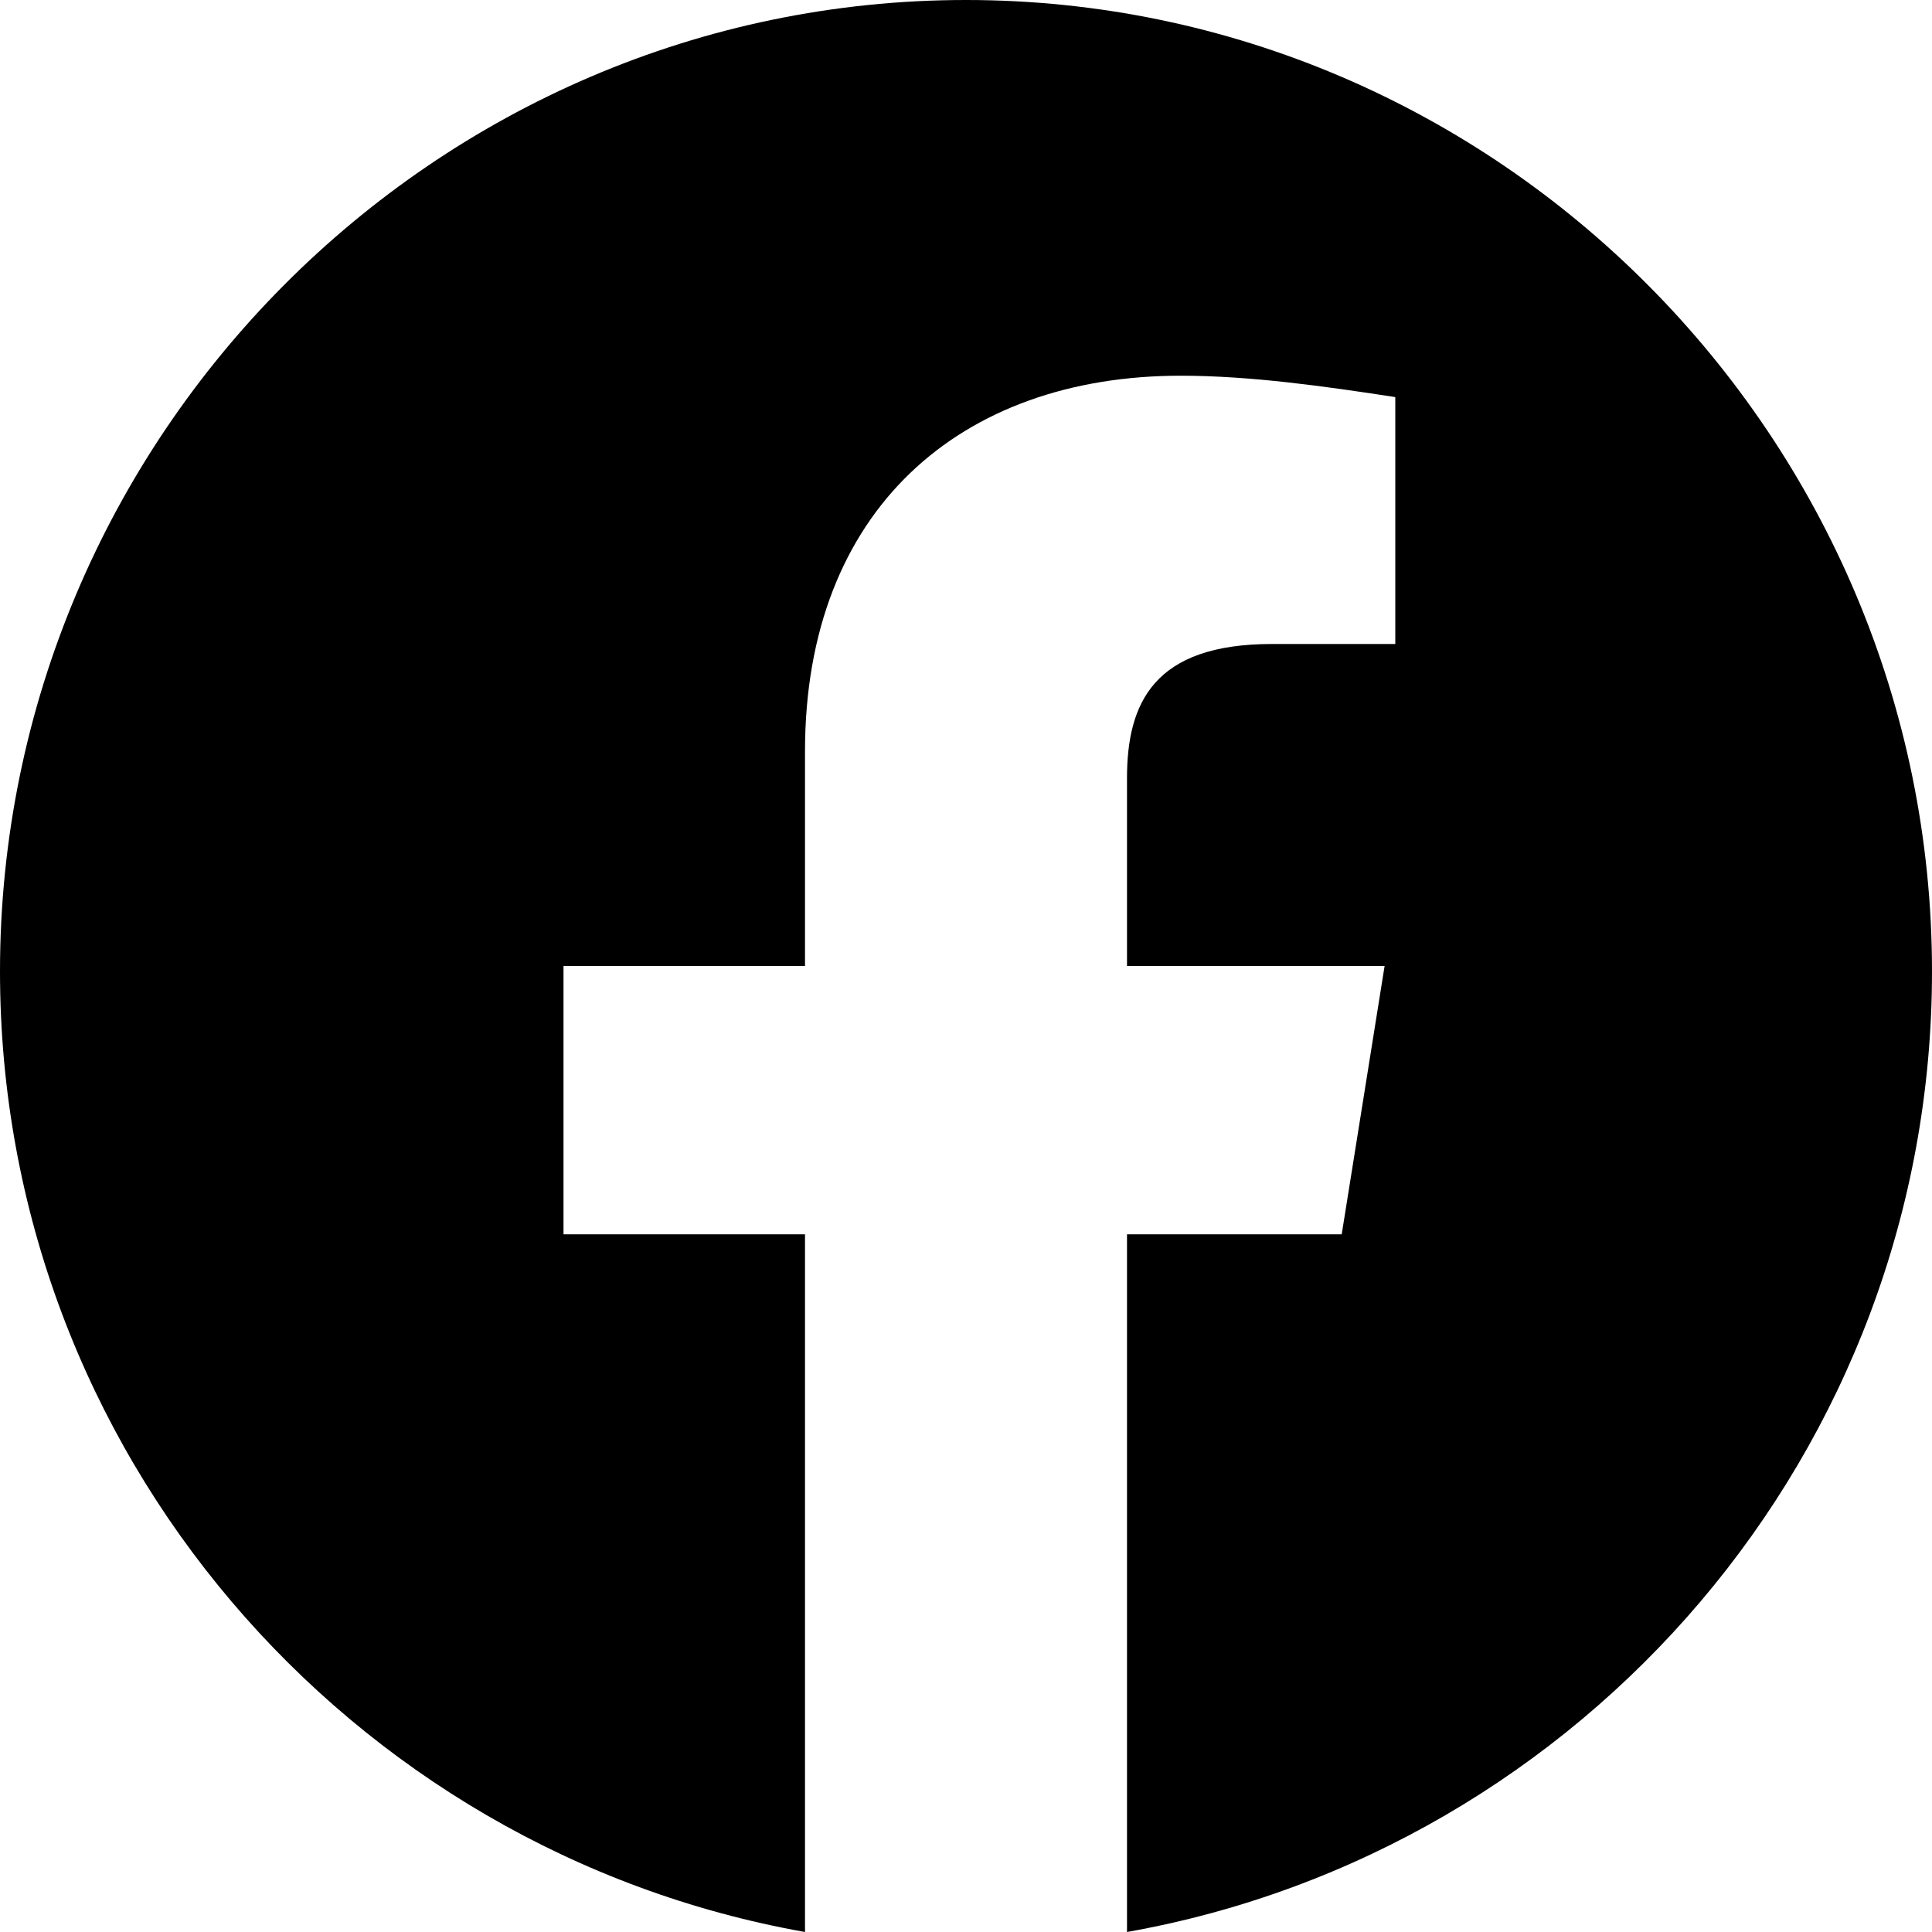
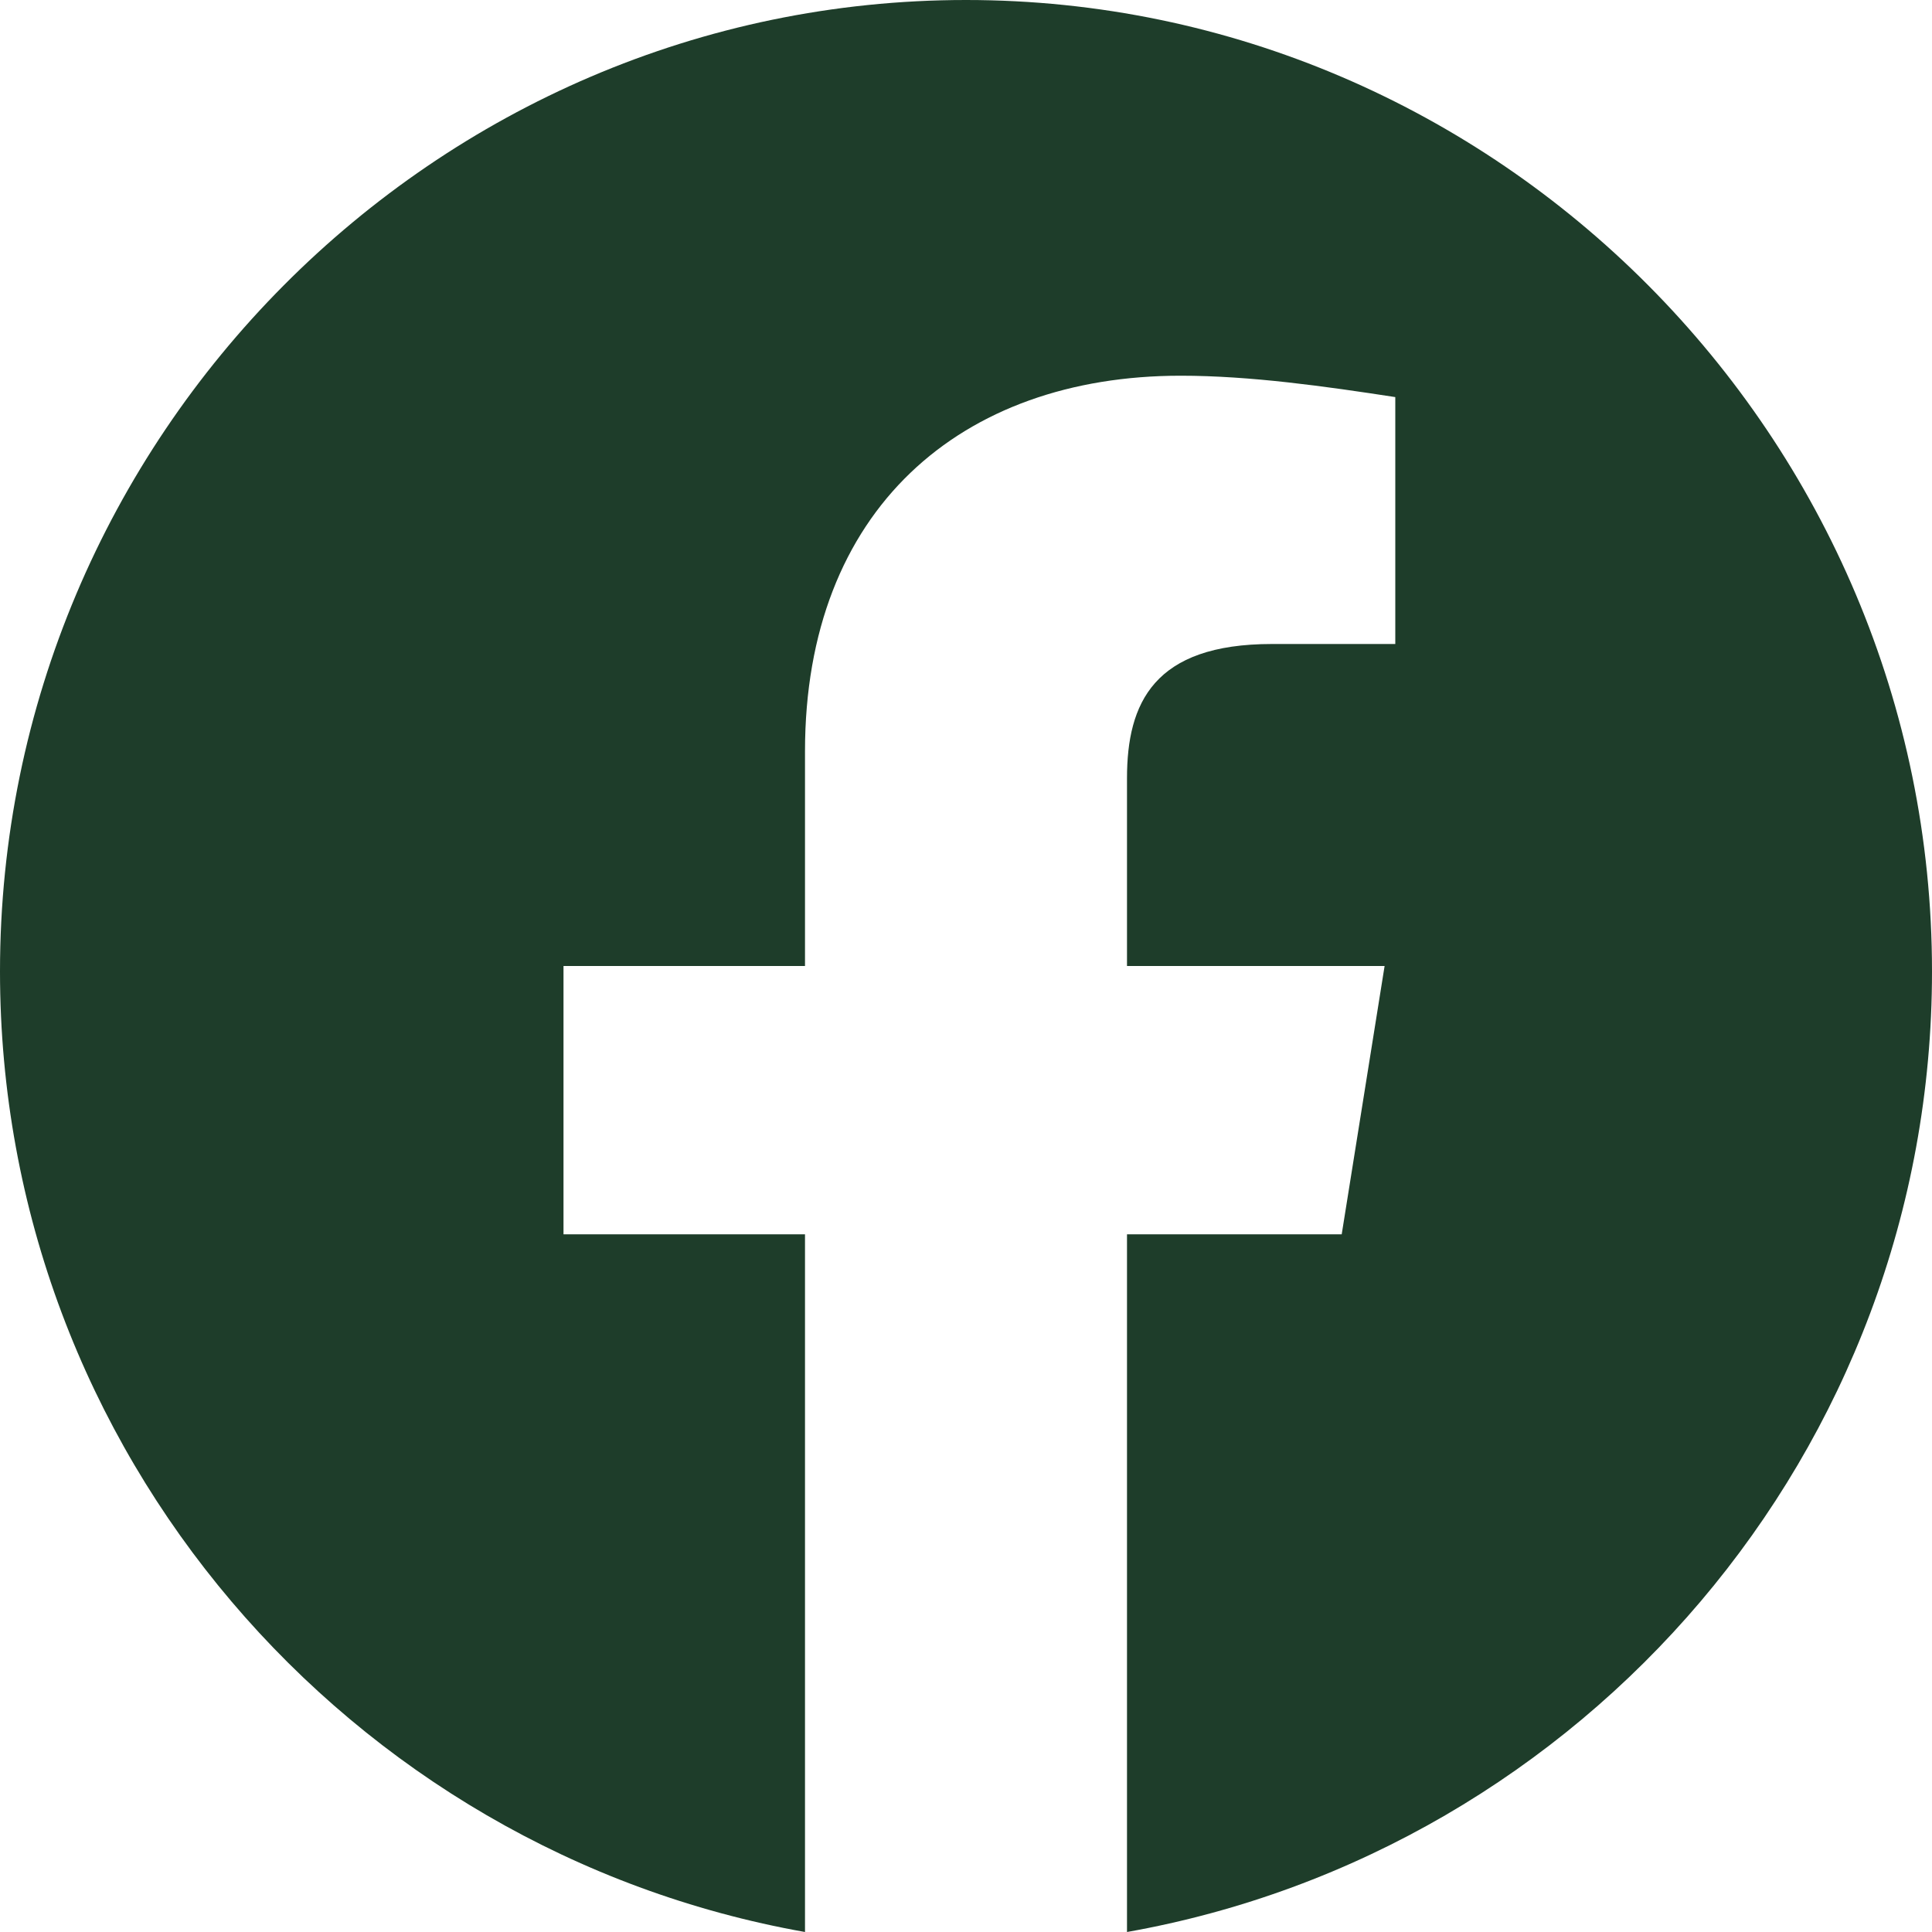
<svg xmlns="http://www.w3.org/2000/svg" width="30" height="30" viewBox="0 0 30 30" fill="none">
-   <path fill-rule="evenodd" clip-rule="evenodd" d="M0 15.084C0 22.541 5.416 28.742 12.5 30V19.166H8.75V15H12.5V11.666C12.5 7.916 14.916 5.834 18.334 5.834C19.416 5.834 20.584 6 21.666 6.166V10H19.75C17.916 10 17.5 10.916 17.5 12.084V15H21.5L20.834 19.166H17.5V30C24.584 28.742 30 22.543 30 15.084C30 6.787 23.25 0 15 0C6.75 0 0 6.787 0 15.084Z" fill="black" />
+   <path fill-rule="evenodd" clip-rule="evenodd" d="M0 15.084C0 22.541 5.416 28.742 12.5 30V19.166H8.75V15H12.5V11.666C12.5 7.916 14.916 5.834 18.334 5.834C19.416 5.834 20.584 6 21.666 6.166V10H19.75C17.916 10 17.5 10.916 17.5 12.084V15H21.5L20.834 19.166H17.5V30C24.584 28.742 30 22.543 30 15.084C30 6.787 23.25 0 15 0C6.75 0 0 6.787 0 15.084Z" fill="#1e3d2a" />
</svg>
